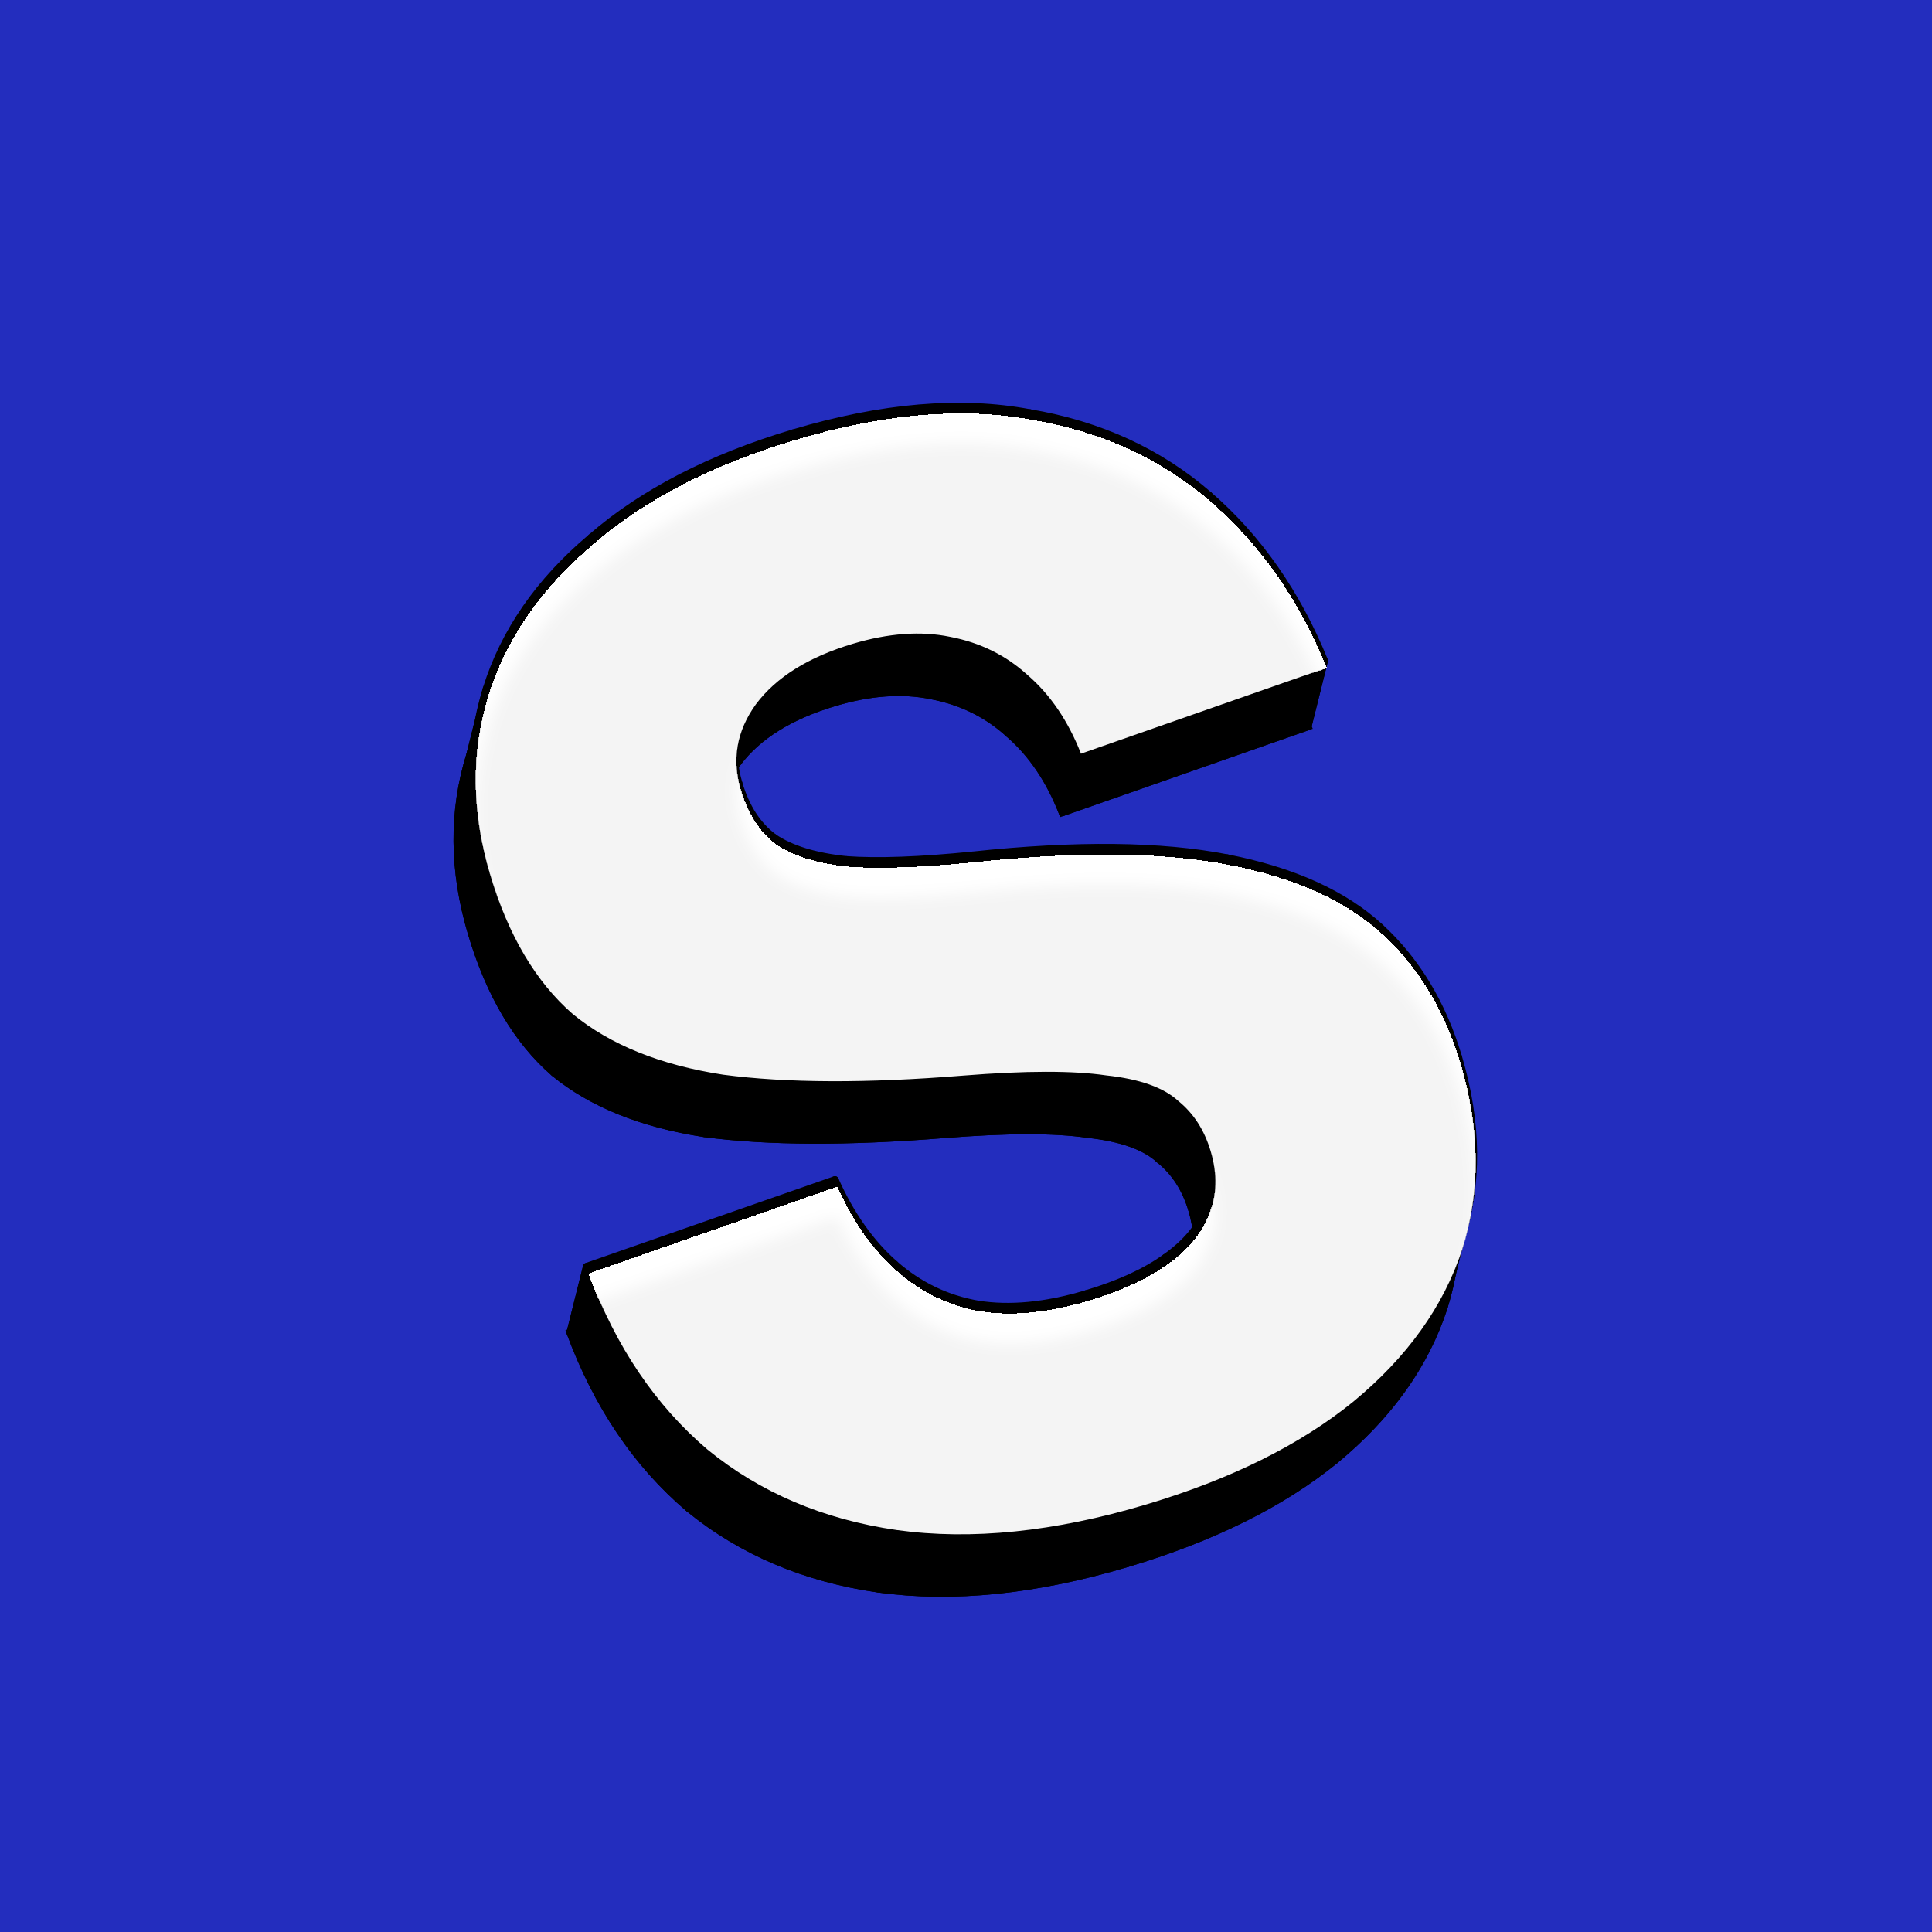
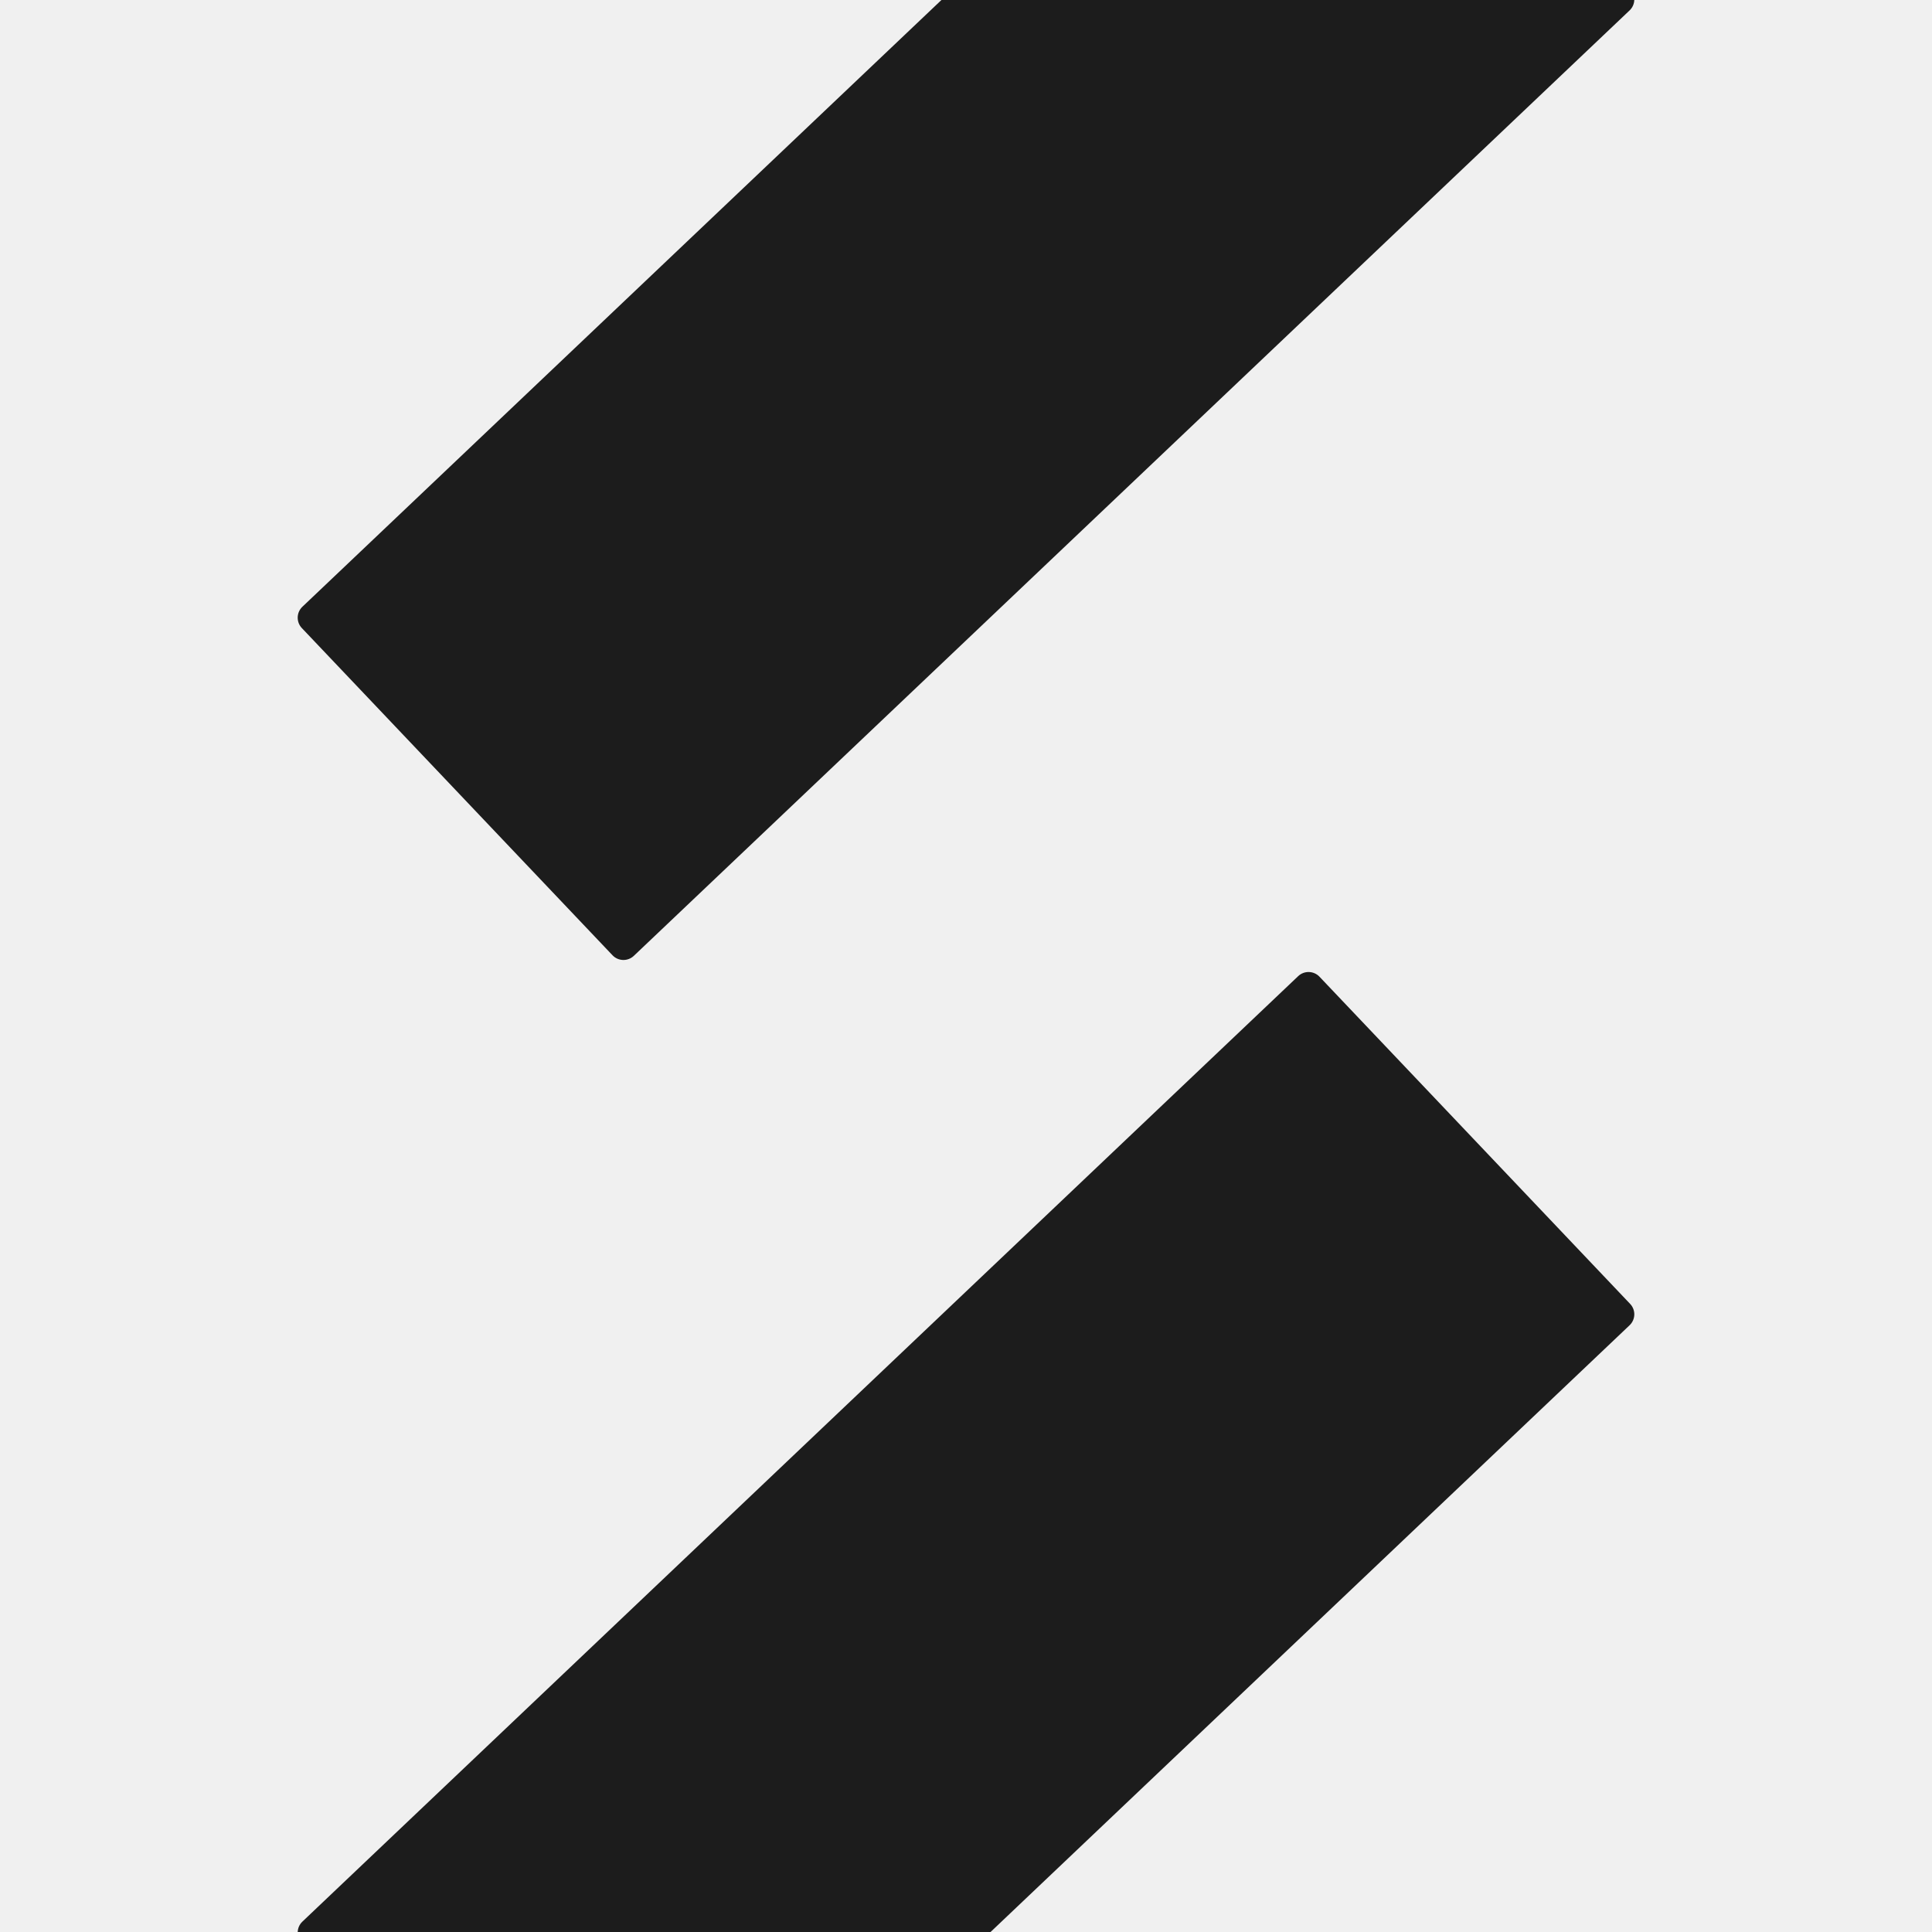
- <svg xmlns="http://www.w3.org/2000/svg" width="128" height="128" viewBox="0 0 128 128" fill="none">
-   <g clip-path="url(#clip0_414_23303)">
-     <rect width="128" height="128" fill="#232DBE" />
-     <path d="M51.428 32.947C57.317 31.189 62.56 30.739 67.155 31.605H67.156C71.793 32.388 75.764 34.21 79.067 37.073C82.368 39.933 84.931 43.606 86.758 48.088L86.808 48.21L86.684 48.253L70.431 53.939L70.317 53.978L70.272 53.867C69.42 51.704 68.252 49.986 66.772 48.709L66.769 48.706C65.352 47.412 63.659 46.577 61.69 46.202L61.688 46.201C59.784 45.807 57.66 45.958 55.312 46.659C52.391 47.53 50.276 48.852 48.953 50.615L48.954 50.616C48.415 51.363 48.048 52.132 47.851 52.922C47.587 53.98 47.624 55.082 47.968 56.233C48.438 57.809 49.198 58.978 50.241 59.752L50.455 59.89C51.553 60.569 53.068 61.013 55.009 61.212H55.008C57.059 61.361 59.837 61.261 63.345 60.909L64.621 60.781C70.928 60.188 76.136 60.292 80.239 61.097C84.614 61.956 88.017 63.494 90.436 65.72C92.853 67.944 94.587 70.825 95.642 74.357C96.944 78.722 96.985 82.841 95.758 86.71L95.757 86.711C94.588 90.278 92.387 93.472 89.159 96.294L88.5 96.854C84.955 99.729 80.364 102.006 74.731 103.687C68.649 105.502 63.129 106.068 58.172 105.381H58.171C53.28 104.675 49.075 102.889 45.56 100.02L45.559 100.019C42.09 97.067 39.46 93.169 37.666 88.328L37.622 88.209L37.742 88.166L54.187 82.423L54.295 82.386L54.342 82.491C55.38 84.81 56.693 86.661 58.277 88.047C59.861 89.433 61.669 90.303 63.701 90.66H63.7C65.796 90.997 68.178 90.771 70.848 89.974C73.011 89.329 74.741 88.535 76.043 87.596L76.044 87.595C77.409 86.637 78.312 85.546 78.763 84.325L78.764 84.321C78.866 84.074 78.95 83.822 79.014 83.565C79.272 82.531 79.223 81.41 78.861 80.2C78.448 78.815 77.747 77.729 76.762 76.934L76.755 76.929L76.756 76.928C75.822 76.06 74.259 75.498 72.041 75.259L72.036 75.258C69.867 74.938 66.714 74.943 62.572 75.275V75.274C56.181 75.789 50.878 75.769 46.665 75.212H46.662C42.491 74.572 39.146 73.226 36.637 71.168L36.634 71.165C34.169 69.022 32.337 65.925 31.131 61.884C29.885 57.711 29.851 53.729 31.033 49.944C32.215 46.159 34.541 42.806 38.002 39.886C41.445 36.902 45.922 34.59 51.428 32.947Z" fill="black" stroke="black" stroke-width="0.25" />
-     <path d="M68.245 27.239C72.882 28.022 76.853 29.844 80.156 32.706C80.192 32.737 80.207 32.785 80.195 32.831L79.107 37.197C79.097 37.239 79.065 37.273 79.023 37.286C78.982 37.299 78.937 37.29 78.904 37.262C75.639 34.432 71.71 32.627 67.115 31.852C67.081 31.846 67.05 31.826 67.031 31.797C67.012 31.768 67.006 31.732 67.015 31.698L68.103 27.332L68.123 27.289C68.15 27.252 68.197 27.231 68.245 27.239Z" fill="black" stroke="black" stroke-width="0.25" stroke-linejoin="round" />
-     <path d="M52.516 28.58C58.406 26.822 63.651 26.372 68.247 27.239C68.281 27.246 68.311 27.265 68.329 27.294C68.348 27.323 68.353 27.358 68.345 27.392L67.256 31.759C67.24 31.823 67.176 31.863 67.111 31.851C62.566 30.993 57.363 31.436 51.499 33.185C51.456 33.198 51.409 33.187 51.377 33.156C51.344 33.125 51.331 33.079 51.342 33.035L52.431 28.669L52.442 28.639C52.458 28.611 52.484 28.59 52.516 28.58Z" fill="black" stroke="black" stroke-width="0.25" stroke-linejoin="round" />
-     <path d="M80.036 32.681C80.078 32.668 80.123 32.677 80.156 32.706C83.457 35.566 86.019 39.239 87.846 43.721C87.856 43.746 87.858 43.774 87.852 43.799L86.763 48.166C86.749 48.218 86.704 48.256 86.65 48.26C86.597 48.264 86.547 48.232 86.526 48.182C84.713 43.732 82.171 40.093 78.903 37.261C78.868 37.23 78.853 37.182 78.864 37.136L79.953 32.77L79.965 32.74C79.98 32.712 80.005 32.691 80.036 32.681Z" fill="black" stroke="black" stroke-width="0.25" stroke-linejoin="round" />
-     <path d="M52.517 28.58C52.559 28.567 52.606 28.578 52.639 28.609C52.671 28.64 52.684 28.686 52.673 28.73L51.585 33.096C51.574 33.139 51.541 33.173 51.499 33.186C46.018 34.822 41.575 37.119 38.164 40.076C38.123 40.111 38.063 40.117 38.017 40.088C37.97 40.06 37.948 40.005 37.961 39.952L39.05 35.584L39.065 35.549C39.071 35.539 39.079 35.529 39.089 35.521C42.532 32.536 47.01 30.223 52.517 28.58Z" fill="black" stroke="black" stroke-width="0.25" stroke-linejoin="round" />
-     <path d="M62.825 41.589C64.838 41.973 66.573 42.828 68.025 44.155C68.059 44.186 68.074 44.234 68.062 44.278L66.974 48.645C66.963 48.687 66.931 48.722 66.889 48.734C66.847 48.747 66.801 48.736 66.769 48.707C65.352 47.412 63.66 46.577 61.69 46.201C61.656 46.195 61.626 46.175 61.607 46.145C61.589 46.117 61.584 46.081 61.592 46.048L62.681 41.682L62.7 41.639C62.728 41.6 62.776 41.58 62.825 41.589Z" fill="black" stroke="black" stroke-width="0.25" stroke-linejoin="round" />
-     <path d="M87.689 43.651C87.733 43.636 87.781 43.646 87.814 43.676C87.848 43.707 87.863 43.755 87.852 43.799L86.763 48.166C86.752 48.206 86.722 48.239 86.683 48.253L70.43 53.939C70.386 53.954 70.338 53.944 70.305 53.913C70.271 53.882 70.257 53.835 70.268 53.791L71.356 49.424L71.367 49.395C71.382 49.368 71.407 49.347 71.436 49.336L87.689 43.651Z" fill="black" stroke="black" stroke-width="0.25" stroke-linejoin="round" />
-     <path d="M56.328 42.053C58.706 41.343 60.874 41.186 62.826 41.59C62.859 41.597 62.889 41.617 62.907 41.645C62.925 41.674 62.931 41.709 62.923 41.742L61.834 46.108C61.818 46.173 61.753 46.215 61.688 46.201C59.785 45.808 57.66 45.957 55.312 46.658C55.269 46.671 55.222 46.66 55.19 46.629C55.157 46.598 55.143 46.551 55.154 46.508L56.243 42.142L56.255 42.111C56.27 42.083 56.297 42.062 56.328 42.053Z" fill="black" stroke="black" stroke-width="0.25" stroke-linejoin="round" />
-     <path d="M67.903 44.129C67.945 44.116 67.99 44.125 68.022 44.153C69.539 45.461 70.729 47.214 71.594 49.408C71.603 49.432 71.605 49.459 71.599 49.484L70.511 53.851C70.498 53.903 70.452 53.942 70.397 53.945C70.343 53.949 70.292 53.917 70.272 53.866C69.42 51.703 68.251 49.986 66.77 48.709C66.735 48.678 66.72 48.63 66.731 48.584L67.82 44.218L67.832 44.188C67.847 44.161 67.872 44.139 67.903 44.129Z" fill="black" stroke="black" stroke-width="0.25" stroke-linejoin="round" />
-     <path d="M56.329 42.052C56.372 42.039 56.419 42.05 56.451 42.081C56.484 42.112 56.496 42.159 56.485 42.202L55.398 46.568C55.387 46.611 55.354 46.646 55.312 46.658C52.389 47.53 50.275 48.853 48.952 50.617C48.916 50.665 48.852 50.681 48.799 50.655C48.745 50.63 48.717 50.569 48.731 50.512L49.82 46.145L49.841 46.101C51.205 44.28 53.374 42.934 56.329 42.052Z" fill="black" stroke="black" stroke-width="0.25" stroke-linejoin="round" />
-     <path d="M39.09 35.52C39.131 35.485 39.191 35.48 39.237 35.509C39.283 35.538 39.305 35.593 39.292 35.645L38.203 40.012C38.197 40.037 38.183 40.06 38.163 40.077C34.733 42.971 32.437 46.285 31.271 50.019C31.251 50.083 31.183 50.12 31.118 50.102C31.053 50.083 31.015 50.016 31.031 49.95L32.12 45.584L32.121 45.577H32.122C33.304 41.792 35.629 38.439 39.09 35.52Z" fill="black" stroke="black" stroke-width="0.25" stroke-linejoin="round" />
-     <path d="M49.993 46.063C50.047 46.088 50.076 46.148 50.062 46.206L48.973 50.573C48.969 50.588 48.962 50.603 48.953 50.616C48.414 51.363 48.047 52.132 47.85 52.922C47.833 52.989 47.765 53.03 47.698 53.013C47.631 52.996 47.591 52.929 47.607 52.862L48.696 48.496C48.902 47.67 49.283 46.873 49.839 46.103C49.874 46.054 49.939 46.038 49.993 46.063Z" fill="black" stroke="black" stroke-width="0.25" stroke-linejoin="round" />
-     <path d="M81.327 56.73C85.702 57.588 89.106 59.127 91.525 61.354C91.559 61.385 91.573 61.432 91.561 61.476L90.473 65.842C90.462 65.885 90.43 65.919 90.388 65.932C90.345 65.945 90.299 65.935 90.267 65.905C87.891 63.719 84.536 62.195 80.19 61.342C80.157 61.336 80.128 61.315 80.109 61.287C80.091 61.258 80.085 61.222 80.094 61.189L81.183 56.823L81.202 56.779C81.23 56.741 81.278 56.721 81.327 56.73Z" fill="black" stroke="black" stroke-width="0.25" stroke-linejoin="round" />
-     <path d="M48.848 48.407C48.913 48.424 48.953 48.489 48.938 48.555C48.938 48.556 48.939 48.558 48.938 48.559C48.675 49.615 48.714 50.718 49.057 51.867C49.063 51.889 49.063 51.911 49.058 51.933L47.97 56.299C47.956 56.353 47.907 56.392 47.851 56.394C47.794 56.395 47.745 56.358 47.728 56.305C47.374 55.115 47.333 53.966 47.608 52.861L48.696 48.498V48.495L48.697 48.496C48.715 48.431 48.782 48.391 48.848 48.407Z" fill="black" stroke="black" stroke-width="0.25" stroke-linejoin="round" />
-     <path d="M64.433 56.542C71.317 55.81 76.95 55.872 81.327 56.73C81.361 56.737 81.391 56.757 81.409 56.786C81.427 56.815 81.433 56.851 81.425 56.884L80.336 61.25C80.32 61.315 80.256 61.355 80.19 61.342C75.848 60.49 70.243 60.427 63.371 61.157C63.331 61.161 63.289 61.145 63.263 61.114C63.236 61.084 63.227 61.041 63.236 61.002L64.325 56.636L64.34 56.601C64.36 56.568 64.394 56.546 64.433 56.542Z" fill="black" stroke="black" stroke-width="0.25" stroke-linejoin="round" />
-     <path d="M48.934 51.777C48.99 51.776 49.039 51.812 49.056 51.866C49.526 53.444 50.288 54.614 51.333 55.388C51.374 55.418 51.392 55.469 51.38 55.519L50.291 59.885C50.281 59.925 50.251 59.958 50.212 59.972C50.173 59.986 50.129 59.98 50.096 59.955C48.997 59.142 48.21 57.921 47.727 56.305C47.721 56.283 47.721 56.26 47.727 56.238L48.815 51.872L48.831 51.834C48.853 51.8 48.891 51.778 48.934 51.777Z" fill="black" stroke="black" stroke-width="0.25" stroke-linejoin="round" />
-     <path d="M64.435 56.542C64.475 56.538 64.515 56.553 64.542 56.584C64.569 56.615 64.578 56.657 64.568 56.696L63.48 61.062C63.467 61.114 63.423 61.151 63.371 61.156C59.856 61.509 57.06 61.611 54.987 61.461C54.951 61.458 54.916 61.44 54.895 61.41C54.873 61.38 54.866 61.342 54.875 61.307L55.964 56.94L55.981 56.899C56.006 56.864 56.048 56.842 56.094 56.846C58.146 56.995 60.925 56.894 64.435 56.542Z" fill="black" stroke="black" stroke-width="0.25" stroke-linejoin="round" />
-     <path d="M91.404 61.326C91.447 61.314 91.492 61.325 91.524 61.355C93.941 63.578 95.675 66.458 96.73 69.99C96.736 70.012 96.737 70.035 96.731 70.057L95.643 74.423C95.629 74.477 95.581 74.516 95.524 74.518C95.468 74.519 95.418 74.483 95.401 74.429C94.358 70.934 92.646 68.094 90.267 65.904C90.233 65.873 90.219 65.826 90.231 65.782L91.319 61.416L91.331 61.386C91.347 61.358 91.373 61.336 91.404 61.326Z" fill="black" stroke="black" stroke-width="0.25" stroke-linejoin="round" />
-     <path d="M51.329 55.385C52.441 56.143 54.026 56.633 56.097 56.846C56.133 56.849 56.166 56.869 56.187 56.898C56.207 56.928 56.214 56.966 56.205 57.001L55.116 61.367C55.101 61.427 55.044 61.467 54.982 61.461C52.89 61.246 51.259 60.748 50.1 59.958C50.056 59.928 50.036 59.875 50.049 59.824L51.138 55.458L51.165 55.405C51.178 55.39 51.195 55.378 51.214 55.371C51.252 55.356 51.295 55.362 51.329 55.385Z" fill="black" stroke="black" stroke-width="0.25" stroke-linejoin="round" />
-     <path d="M32.275 45.494C32.34 45.513 32.379 45.579 32.362 45.645L31.828 47.783C31.249 50.873 31.458 54.093 32.459 57.446C32.465 57.468 32.465 57.49 32.46 57.512L31.372 61.879C31.358 61.933 31.309 61.972 31.253 61.974C31.197 61.975 31.147 61.938 31.131 61.884C29.885 57.71 29.851 53.729 31.033 49.943L31.583 47.737C31.719 47.01 31.899 46.29 32.122 45.577C32.142 45.513 32.21 45.476 32.275 45.494Z" fill="black" stroke="black" stroke-width="0.25" stroke-linejoin="round" />
-     <path d="M96.607 69.901C96.663 69.9 96.713 69.937 96.73 69.99C98.032 74.355 98.073 78.475 96.846 82.344L96.335 84.388C96.191 85.171 95.999 85.946 95.757 86.71C95.736 86.774 95.668 86.811 95.603 86.793C95.539 86.775 95.5 86.707 95.517 86.642L96.089 84.344C96.664 81.203 96.437 77.898 95.401 74.429C95.395 74.407 95.395 74.384 95.4 74.362L96.489 69.996L96.505 69.958C96.527 69.924 96.565 69.902 96.607 69.901Z" fill="black" stroke="black" stroke-width="0.25" stroke-linejoin="round" />
-     <path d="M73.155 70.644C75.393 70.885 77.022 71.456 78.015 72.379C78.048 72.41 78.062 72.457 78.051 72.501L76.962 76.867C76.951 76.91 76.918 76.944 76.876 76.957C76.834 76.97 76.787 76.959 76.755 76.929C75.821 76.061 74.258 75.497 72.04 75.259C72.004 75.255 71.972 75.236 71.951 75.206C71.931 75.177 71.924 75.139 71.933 75.105L73.022 70.738L73.04 70.697C73.065 70.661 73.109 70.64 73.155 70.644Z" fill="black" stroke="black" stroke-width="0.25" stroke-linejoin="round" />
-     <path d="M32.336 57.357C32.392 57.356 32.442 57.392 32.458 57.446C33.654 61.454 35.466 64.506 37.886 66.61C37.921 66.641 37.937 66.688 37.926 66.734L36.837 71.101C36.826 71.143 36.794 71.177 36.753 71.19C36.712 71.203 36.666 71.193 36.634 71.165C34.169 69.022 32.336 65.925 31.13 61.884C31.123 61.863 31.123 61.84 31.129 61.818L32.218 57.452L32.233 57.414C32.255 57.38 32.294 57.358 32.336 57.357Z" fill="black" stroke="black" stroke-width="0.25" stroke-linejoin="round" />
-     <path d="M63.641 70.659C67.788 70.326 70.963 70.32 73.16 70.644C73.195 70.65 73.227 70.67 73.246 70.699C73.266 70.728 73.272 70.765 73.264 70.799L72.175 75.165C72.159 75.227 72.099 75.268 72.035 75.259C69.866 74.939 66.713 74.942 62.571 75.274C62.531 75.278 62.492 75.261 62.466 75.231C62.44 75.2 62.431 75.158 62.44 75.119L63.529 70.753L63.544 70.717C63.565 70.684 63.6 70.662 63.641 70.659Z" fill="black" stroke="black" stroke-width="0.25" stroke-linejoin="round" />
-     <path d="M77.889 72.353C77.929 72.339 77.974 72.346 78.007 72.373C79.037 73.203 79.764 74.335 80.189 75.762C80.196 75.783 80.196 75.806 80.19 75.828L79.102 80.194C79.088 80.249 79.04 80.288 78.983 80.289C78.927 80.29 78.876 80.253 78.86 80.199C78.447 78.815 77.747 77.729 76.762 76.935C76.724 76.904 76.707 76.854 76.719 76.807L77.808 72.44L77.818 72.411C77.833 72.384 77.858 72.363 77.889 72.353Z" fill="black" stroke="black" stroke-width="0.25" stroke-linejoin="round" />
-     <path d="M47.786 70.598C51.975 71.152 57.259 71.173 63.64 70.659C63.68 70.656 63.719 70.672 63.745 70.703C63.771 70.733 63.781 70.775 63.772 70.814L62.683 75.18C62.669 75.232 62.625 75.27 62.571 75.274C56.18 75.789 50.877 75.769 46.664 75.212C46.629 75.208 46.597 75.188 46.577 75.159C46.557 75.129 46.551 75.093 46.56 75.058L47.648 70.692L47.667 70.65C47.693 70.613 47.739 70.592 47.786 70.598Z" fill="black" stroke="black" stroke-width="0.25" stroke-linejoin="round" />
-     <path d="M80.067 75.672C80.124 75.671 80.173 75.708 80.189 75.761C80.561 77.007 80.615 78.175 80.345 79.259L79.257 83.623C79.24 83.689 79.172 83.731 79.106 83.714C79.038 83.698 78.997 83.629 79.014 83.562C79.271 82.529 79.222 81.409 78.861 80.2C78.855 80.178 78.855 80.155 78.86 80.133L79.949 75.767L79.965 75.729C79.987 75.695 80.025 75.673 80.067 75.672Z" fill="black" stroke="black" stroke-width="0.25" stroke-linejoin="round" />
-     <path d="M37.766 66.585C37.806 66.572 37.851 66.58 37.884 66.607C40.349 68.63 43.648 69.963 47.789 70.599C47.824 70.604 47.855 70.624 47.874 70.653C47.893 70.682 47.899 70.718 47.891 70.752L46.803 75.119C46.787 75.182 46.726 75.222 46.662 75.212C42.491 74.571 39.146 73.225 36.637 71.167C36.599 71.136 36.583 71.087 36.595 71.04L37.684 66.674L37.694 66.644C37.709 66.617 37.735 66.595 37.766 66.585Z" fill="black" stroke="black" stroke-width="0.25" stroke-linejoin="round" />
-     <path d="M80.253 79.108C80.32 79.125 80.36 79.192 80.344 79.259L79.255 83.626C79.188 83.894 79.101 84.158 78.994 84.415C78.969 84.476 78.902 84.507 78.84 84.487C78.778 84.466 78.742 84.402 78.758 84.338L79.847 79.971L79.852 79.954C79.903 79.83 79.95 79.706 79.991 79.581L80.102 79.199L80.123 79.154C80.152 79.115 80.203 79.095 80.253 79.108Z" fill="black" stroke="black" stroke-width="0.25" stroke-linejoin="round" />
-     <path d="M80.005 79.883C80.068 79.902 80.106 79.968 80.09 80.032L79.001 84.398L78.997 84.412C78.525 85.692 77.584 86.821 76.189 87.8C76.146 87.83 76.089 87.83 76.046 87.801C76.003 87.771 75.983 87.718 75.995 87.667L77.084 83.301L77.102 83.261C77.11 83.248 77.12 83.237 77.133 83.228C78.498 82.271 79.4 81.18 79.851 79.959C79.874 79.897 79.941 79.863 80.005 79.883Z" fill="black" stroke="black" stroke-width="0.25" stroke-linejoin="round" />
-     <path d="M96.762 82.186C96.826 82.204 96.865 82.271 96.849 82.336L95.76 86.702L95.758 86.711L95.639 86.672L95.757 86.711C94.51 90.515 92.089 93.896 88.5 96.853C88.459 96.888 88.4 96.892 88.355 96.863C88.309 96.835 88.287 96.779 88.3 96.727L89.389 92.36L89.404 92.324C89.411 92.313 89.419 92.302 89.43 92.294C92.988 89.362 95.379 86.019 96.608 82.267C96.629 82.203 96.697 82.167 96.762 82.186Z" fill="black" stroke="black" stroke-width="0.25" stroke-linejoin="round" />
-     <path d="M77.132 83.23C77.174 83.199 77.231 83.198 77.274 83.228C77.318 83.257 77.339 83.31 77.326 83.361L76.237 87.728C76.23 87.756 76.213 87.782 76.189 87.799C74.858 88.759 73.099 89.563 70.919 90.214C70.876 90.227 70.829 90.215 70.797 90.185C70.764 90.154 70.751 90.107 70.762 90.064L71.851 85.697L71.862 85.667C71.878 85.639 71.904 85.617 71.936 85.607C74.099 84.962 75.83 84.168 77.132 83.23Z" fill="black" stroke="black" stroke-width="0.25" stroke-linejoin="round" />
-     <path d="M55.305 78.05C55.358 78.046 55.409 78.076 55.431 78.124C56.468 80.443 57.781 82.294 59.365 83.68C59.401 83.711 59.416 83.76 59.404 83.805L58.315 88.171C58.305 88.214 58.273 88.247 58.231 88.26C58.19 88.273 58.145 88.263 58.112 88.235C56.495 86.82 55.163 84.938 54.113 82.592C54.102 82.567 54.1 82.538 54.106 82.511L55.195 78.145L55.21 78.109C55.23 78.076 55.265 78.054 55.305 78.05Z" fill="black" stroke="black" stroke-width="0.25" stroke-linejoin="round" />
-     <path d="M71.936 85.608C71.978 85.595 72.025 85.606 72.058 85.637C72.09 85.668 72.104 85.715 72.093 85.758L71.004 90.124C70.993 90.167 70.96 90.201 70.918 90.214C68.222 91.019 65.802 91.252 63.659 90.906C63.625 90.901 63.593 90.881 63.574 90.852C63.555 90.823 63.549 90.787 63.558 90.753L64.647 86.386L64.666 86.344C64.693 86.306 64.739 86.285 64.787 86.293C66.883 86.631 69.265 86.405 71.936 85.608Z" fill="black" stroke="black" stroke-width="0.25" stroke-linejoin="round" />
-     <path d="M55.275 78.057C55.319 78.042 55.367 78.052 55.4 78.082C55.434 78.114 55.449 78.161 55.438 78.206L54.349 82.572C54.338 82.613 54.308 82.646 54.269 82.66L37.824 88.402C37.781 88.417 37.733 88.407 37.699 88.376C37.665 88.346 37.651 88.298 37.662 88.253L38.751 83.887L38.762 83.859C38.776 83.832 38.801 83.81 38.831 83.799L55.275 78.057Z" fill="black" stroke="black" stroke-width="0.25" stroke-linejoin="round" />
-     <path d="M59.245 83.656C59.287 83.643 59.332 83.653 59.365 83.681C60.949 85.067 62.757 85.937 64.789 86.293C64.823 86.299 64.853 86.32 64.872 86.349C64.891 86.378 64.897 86.413 64.889 86.447L63.8 90.813C63.784 90.877 63.722 90.918 63.657 90.907C61.579 90.542 59.73 89.65 58.112 88.235C58.077 88.204 58.062 88.156 58.073 88.111L59.162 83.745L59.174 83.714C59.189 83.687 59.214 83.665 59.245 83.656Z" fill="black" stroke="black" stroke-width="0.25" stroke-linejoin="round" />
-     <path d="M89.431 92.294C89.472 92.26 89.532 92.256 89.577 92.285C89.622 92.314 89.644 92.369 89.631 92.421L88.542 96.787C88.535 96.813 88.521 96.837 88.5 96.855C84.955 99.729 80.364 102.005 74.731 103.687C74.689 103.699 74.642 103.688 74.609 103.657C74.577 103.626 74.563 103.58 74.574 103.536L75.663 99.17L75.675 99.14C75.69 99.112 75.716 99.09 75.748 99.08C81.358 97.406 85.918 95.143 89.431 92.294Z" fill="black" stroke="black" stroke-width="0.25" stroke-linejoin="round" />
-     <path d="M38.865 83.793C38.92 83.79 38.97 83.824 38.989 83.875C40.77 88.681 43.378 92.542 46.81 95.462C46.846 95.493 46.861 95.542 46.85 95.588L45.761 99.954C45.75 99.996 45.719 100.03 45.678 100.043C45.637 100.056 45.591 100.047 45.559 100.019C42.09 97.067 39.46 93.169 37.666 88.328C37.657 88.305 37.656 88.278 37.662 88.254L38.751 83.888L38.767 83.851C38.788 83.817 38.824 83.795 38.865 83.793Z" fill="black" stroke="black" stroke-width="0.25" stroke-linejoin="round" />
-     <path d="M75.748 99.08C75.791 99.067 75.838 99.079 75.87 99.11C75.903 99.141 75.916 99.187 75.905 99.231L74.816 103.597C74.806 103.64 74.774 103.674 74.731 103.687C68.65 105.502 63.129 106.068 58.172 105.381C58.137 105.376 58.106 105.357 58.086 105.327C58.066 105.298 58.06 105.262 58.068 105.228L59.157 100.861L59.176 100.819C59.202 100.782 59.248 100.761 59.295 100.768C64.208 101.449 69.692 100.888 75.748 99.08Z" fill="black" stroke="black" stroke-width="0.25" stroke-linejoin="round" />
-     <path d="M46.688 95.439C46.729 95.425 46.775 95.433 46.808 95.46C50.284 98.298 54.445 100.067 59.296 100.767C59.331 100.772 59.362 100.793 59.382 100.822C59.401 100.851 59.408 100.887 59.399 100.921L58.31 105.288C58.295 105.35 58.234 105.391 58.171 105.381C53.279 104.675 49.075 102.889 45.56 100.02C45.523 99.989 45.507 99.94 45.519 99.893L46.607 95.527L46.618 95.498C46.633 95.47 46.658 95.449 46.688 95.439Z" fill="black" stroke="black" stroke-width="0.25" stroke-linejoin="round" />
-     <g filter="url(#filter0_i_414_23303)">
-       <path d="M75.926 99.679C69.857 101.49 64.355 102.054 59.42 101.37C54.549 100.667 50.366 98.889 46.871 96.036C43.421 93.1 40.802 89.22 39.014 84.397L55.459 78.654C56.503 80.986 57.825 82.853 59.426 84.254C61.027 85.654 62.855 86.535 64.91 86.896C67.03 87.237 69.431 87.007 72.114 86.207C74.286 85.558 76.031 84.76 77.347 83.81C78.728 82.841 79.649 81.732 80.111 80.481C80.636 79.211 80.67 77.809 80.213 76.276C79.793 74.871 79.079 73.762 78.072 72.949C77.109 72.054 75.513 71.487 73.285 71.247C71.102 70.925 67.938 70.93 63.793 71.262C57.407 71.777 52.113 71.756 47.912 71.201C43.756 70.563 40.434 69.224 37.947 67.183C35.505 65.059 33.683 61.986 32.482 57.961C31.242 53.809 31.21 49.853 32.384 46.093C33.558 42.334 35.868 39.001 39.314 36.094C42.74 33.123 47.201 30.818 52.695 29.178C58.572 27.424 63.796 26.979 68.367 27.841C72.982 28.62 76.932 30.433 80.217 33.279C83.501 36.126 86.053 39.782 87.873 44.248L71.62 49.933C70.761 47.754 69.583 46.019 68.084 44.727C66.649 43.416 64.936 42.571 62.944 42.191C61.016 41.792 58.87 41.946 56.507 42.651C53.568 43.528 51.427 44.863 50.084 46.655C48.804 48.428 48.469 50.337 49.079 52.381C49.556 53.978 50.33 55.174 51.402 55.967C52.537 56.741 54.145 57.235 56.227 57.449C58.289 57.599 61.077 57.498 64.589 57.145C71.467 56.414 77.087 56.477 81.447 57.332C85.807 58.188 89.186 59.719 91.583 61.925C93.981 64.132 95.704 66.992 96.753 70.505C98.049 74.849 98.088 78.942 96.869 82.784C95.632 86.563 93.226 89.925 89.652 92.87C86.123 95.732 81.548 98.001 75.926 99.679Z" fill="#F4F4F4" />
-     </g>
+ <svg xmlns="http://www.w3.org/2000/svg" width="256" height="256" viewBox="0 0 256 256" fill="none">
+   <g clip-path="url(#clip0_690_71)">
+     <rect x="173.463" y="-46.256" width="63.784" height="185.942" rx="2" transform="rotate(46.4849 173.463 -46.2557)" fill="#1C1C1C" />
+     <rect x="173.463" y="127.97" width="63.784" height="185.942" rx="2" transform="rotate(46.4849 173.463 127.97)" fill="#1C1C1C" />
  </g>
  <defs>
-     <filter id="filter0_i_414_23303" x="25.002" y="20.485" width="78.042" height="89.06" filterUnits="userSpaceOnUse" color-interpolation-filters="sRGB">
-       <feFlood flood-opacity="0" result="BackgroundImageFix" />
-       <feBlend mode="normal" in="SourceGraphic" in2="BackgroundImageFix" result="shape" />
-       <feColorMatrix in="SourceAlpha" type="matrix" values="0 0 0 0 0 0 0 0 0 0 0 0 0 0 0 0 0 0 127 0" result="hardAlpha" />
-       <feOffset dy="2" />
-       <feGaussianBlur stdDeviation="0.5" />
-       <feComposite in2="hardAlpha" operator="arithmetic" k2="-1" k3="1" />
-       <feColorMatrix type="matrix" values="0 0 0 0 1 0 0 0 0 1 0 0 0 0 1 0 0 0 1 0" />
-       <feBlend mode="normal" in2="shape" result="effect1_innerShadow_414_23303" />
-     </filter>
-     <clipPath id="clip0_414_23303">
-       <rect width="128" height="128" fill="white" />
+     <clipPath id="clip0_690_71">
+       <rect width="256" height="256" rx="22" fill="white" />
    </clipPath>
  </defs>
</svg>
